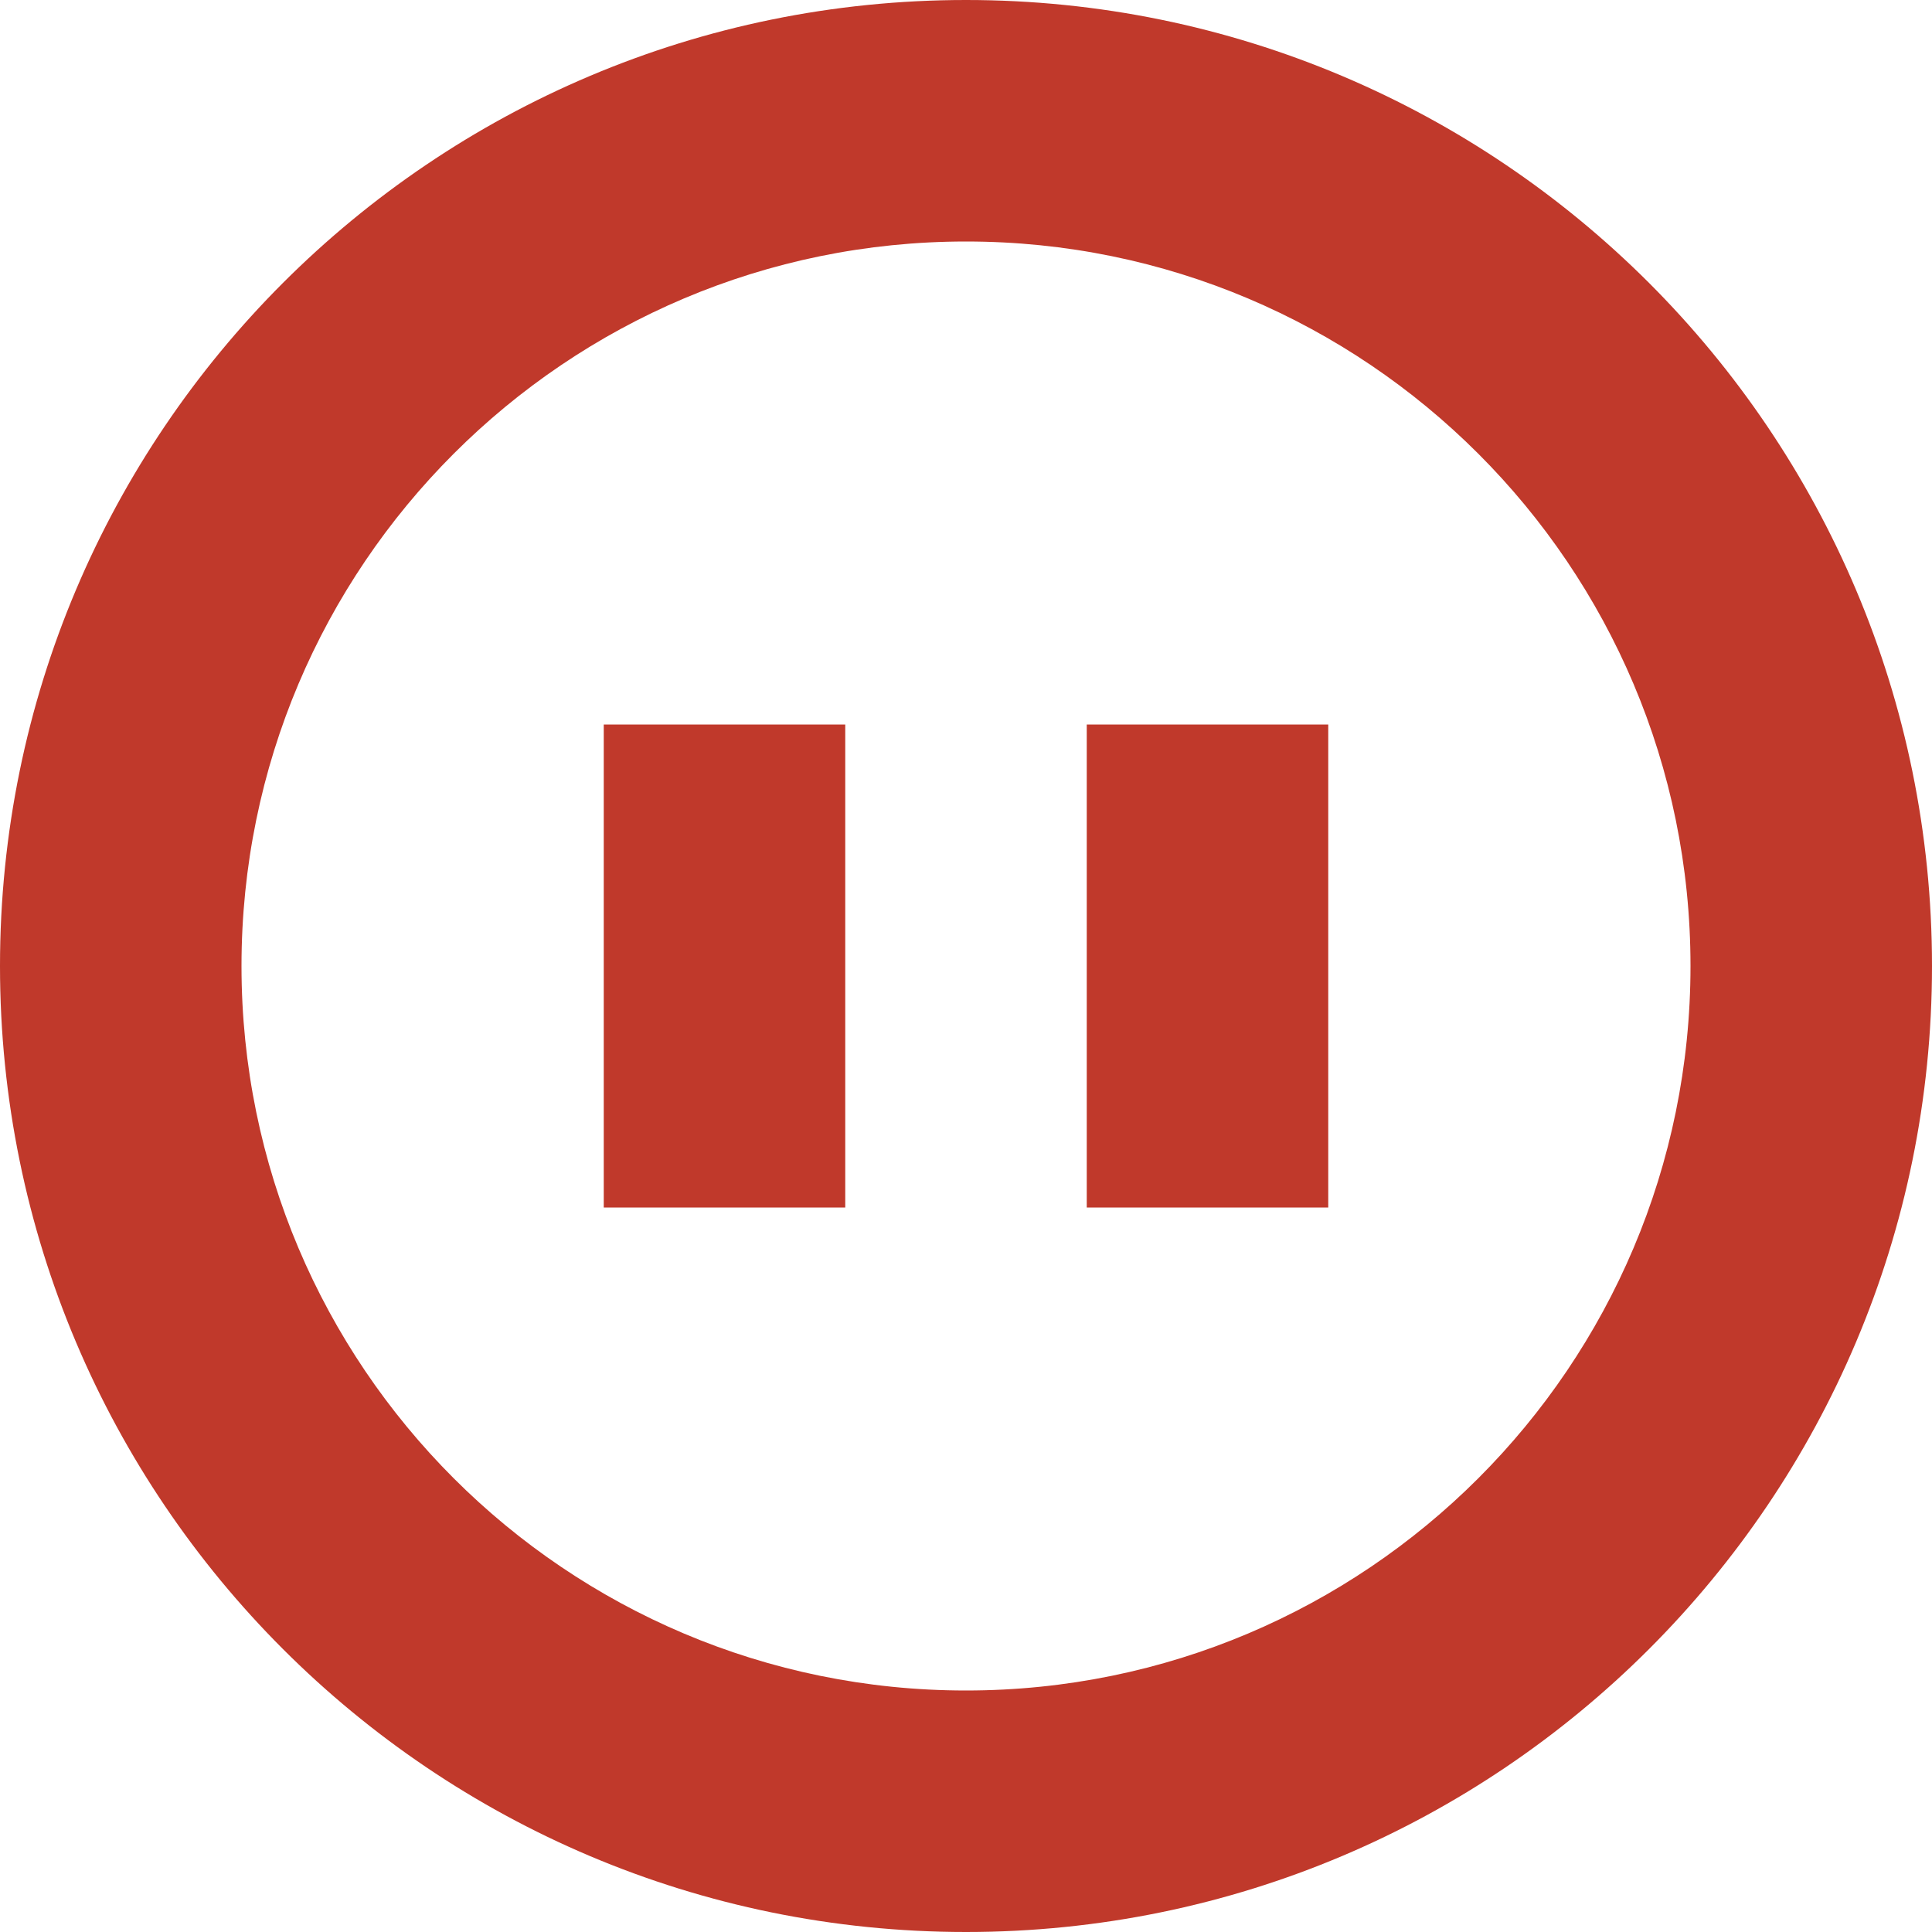
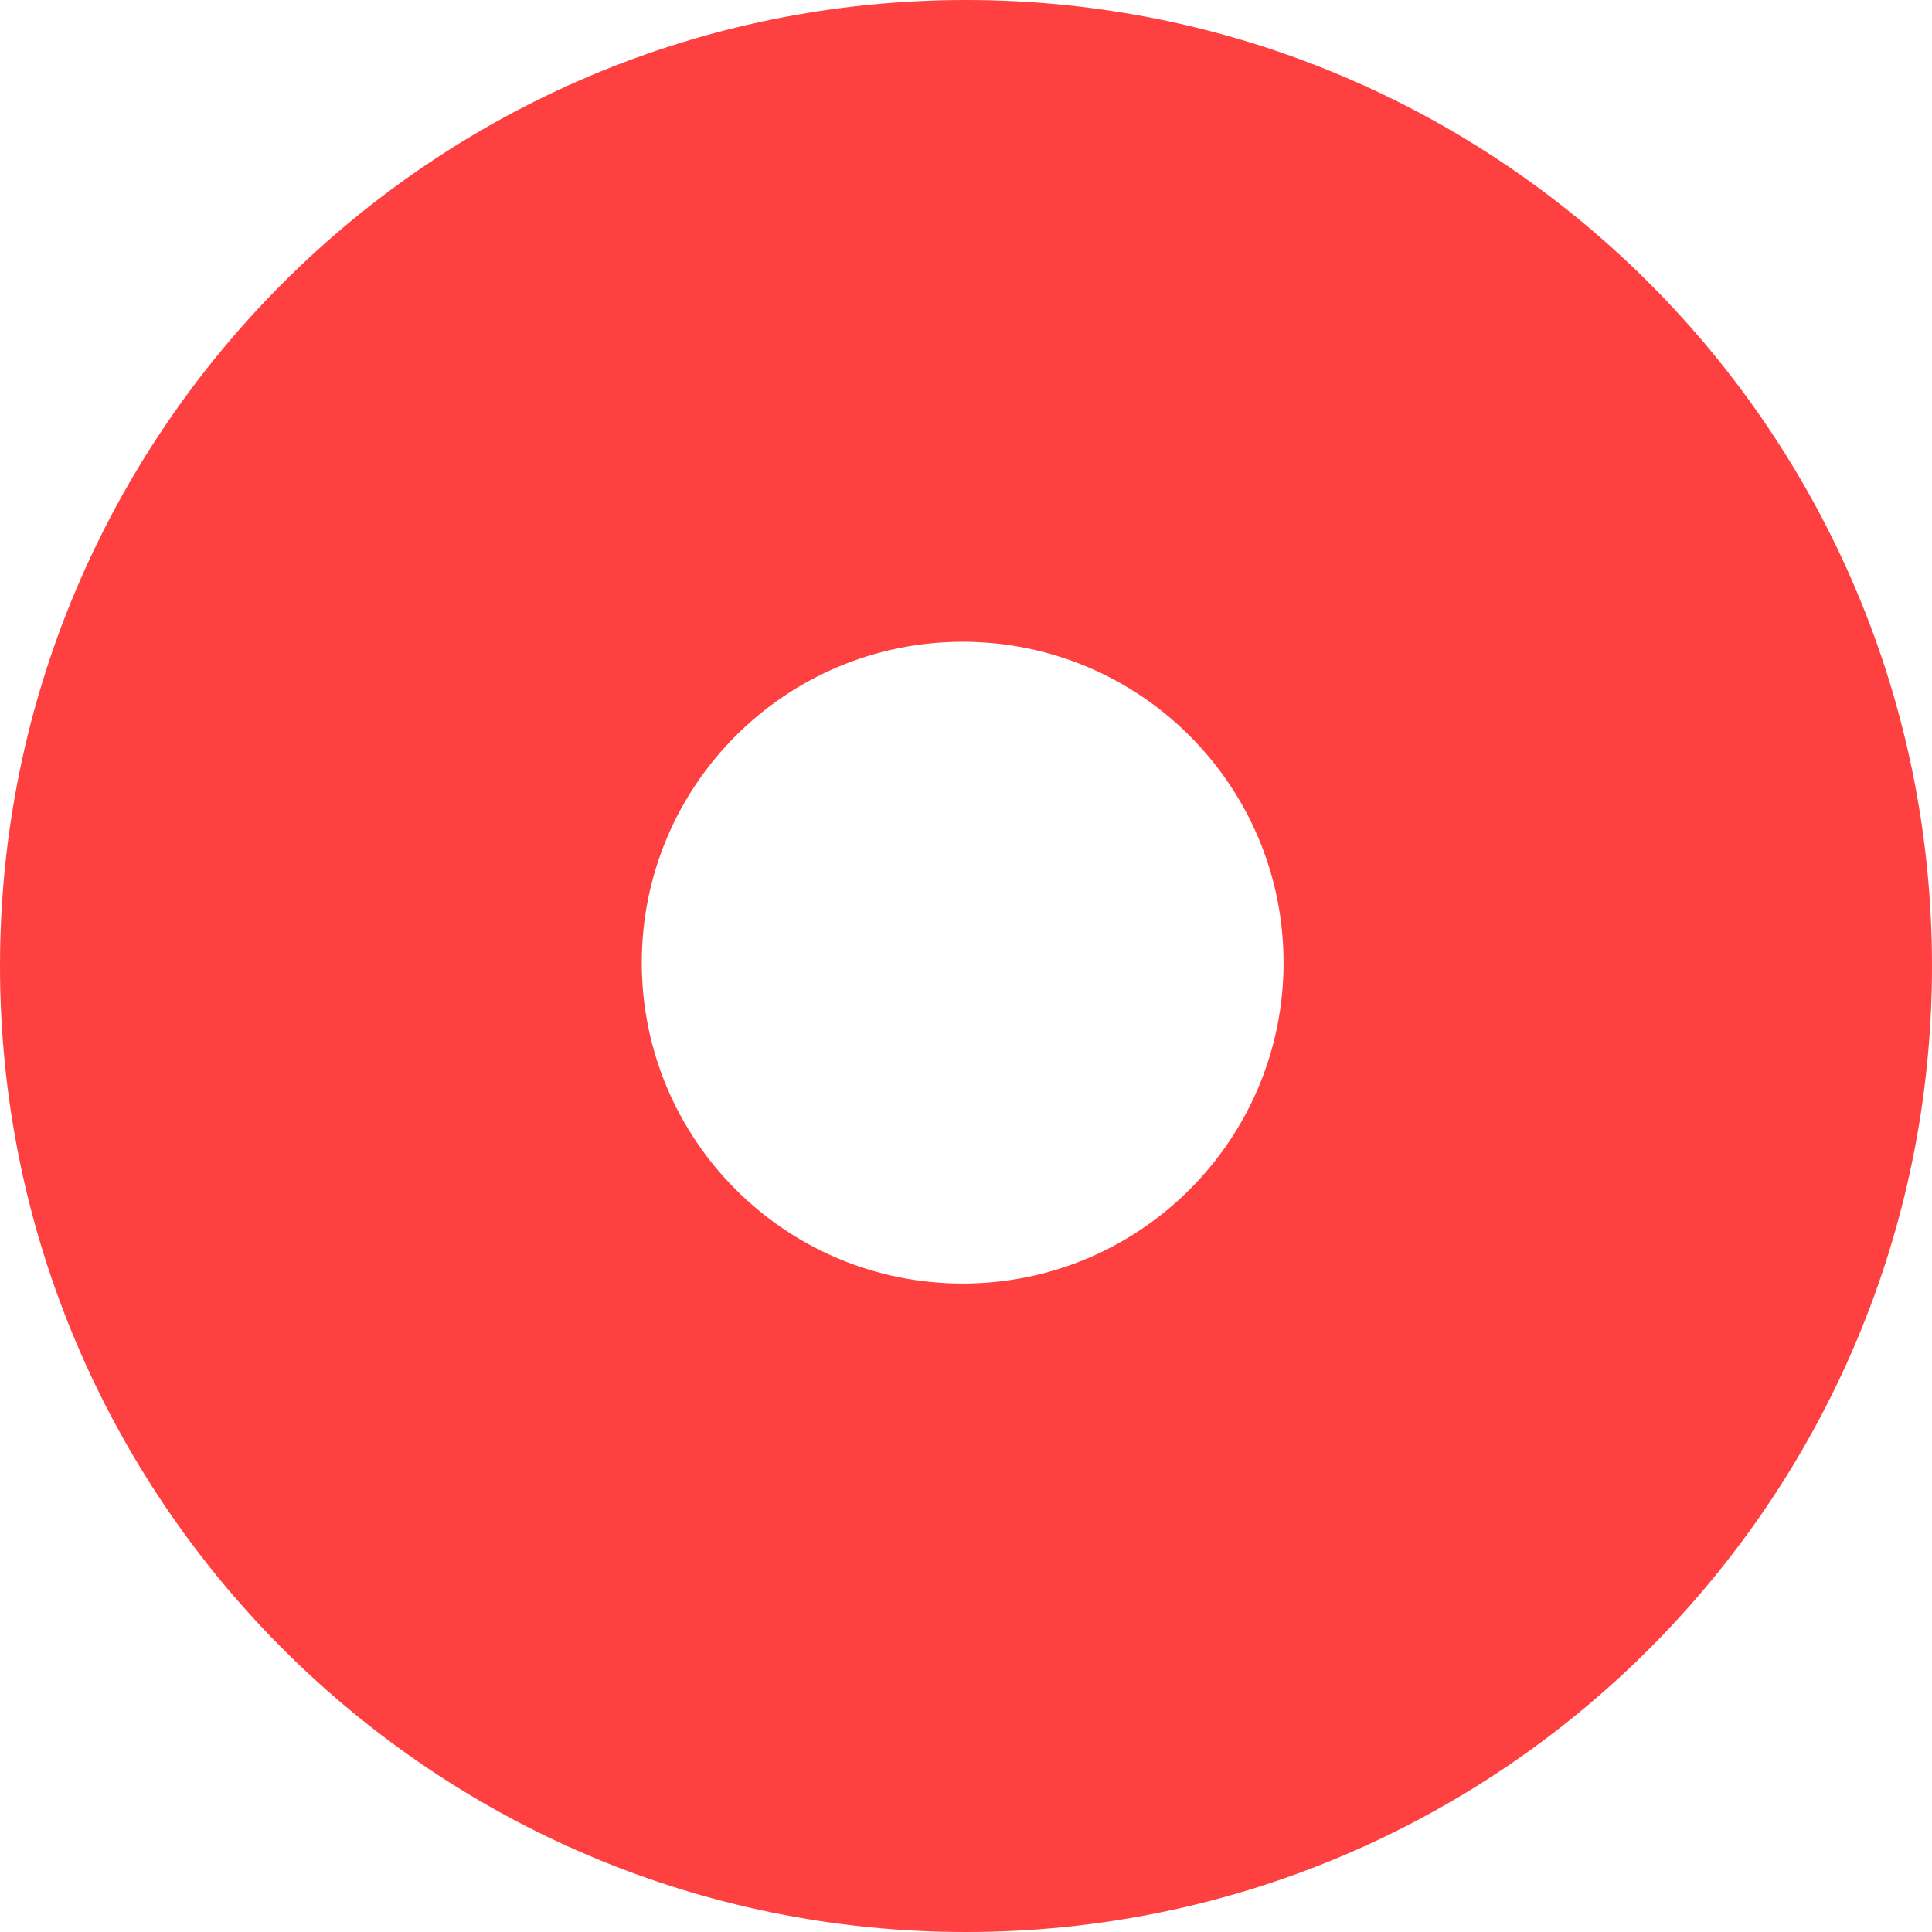
- <svg xmlns="http://www.w3.org/2000/svg" width="512" height="512" viewBox="0 0 512 512">
-   <path fill="#c0392b" d="m256,0c-141.375,0-256,114.609-256,256 0,141.375 114.625,256 256,256 141.375,0 256-114.625 256-256 0-141.391-114.625-256-256-256zm0,448c-106.031,0-192-85.969-192-192 0-106.031 85.969-192 192-192 106.03,0 192,85.969 192,192 0,106.031-85.969,192-192,192zm-96-128h64v-128h-64v128zm128,0h64v-128h-64v128z" />
+ <svg xmlns="http://www.w3.org/2000/svg" version="1.1" id="Ebene_1" x="0px" y="0px" width="512px" height="512px" viewBox="0 0 512 512" enable-background="new 0 0 512 512" xml:space="preserve">
+   <path fill="#FF4040" d="M256,0C114.625,0,0,114.609,0,256c0,141.375,114.625,256,256,256s256-114.625,256-256  C512,114.609,397.375,0,256,0z M255.118,340.157c-46.966,0-85.039-38.073-85.039-85.039s38.073-85.039,85.039-85.039  s85.039,38.073,85.039,85.039S302.084,340.157,255.118,340.157z" />
</svg>
